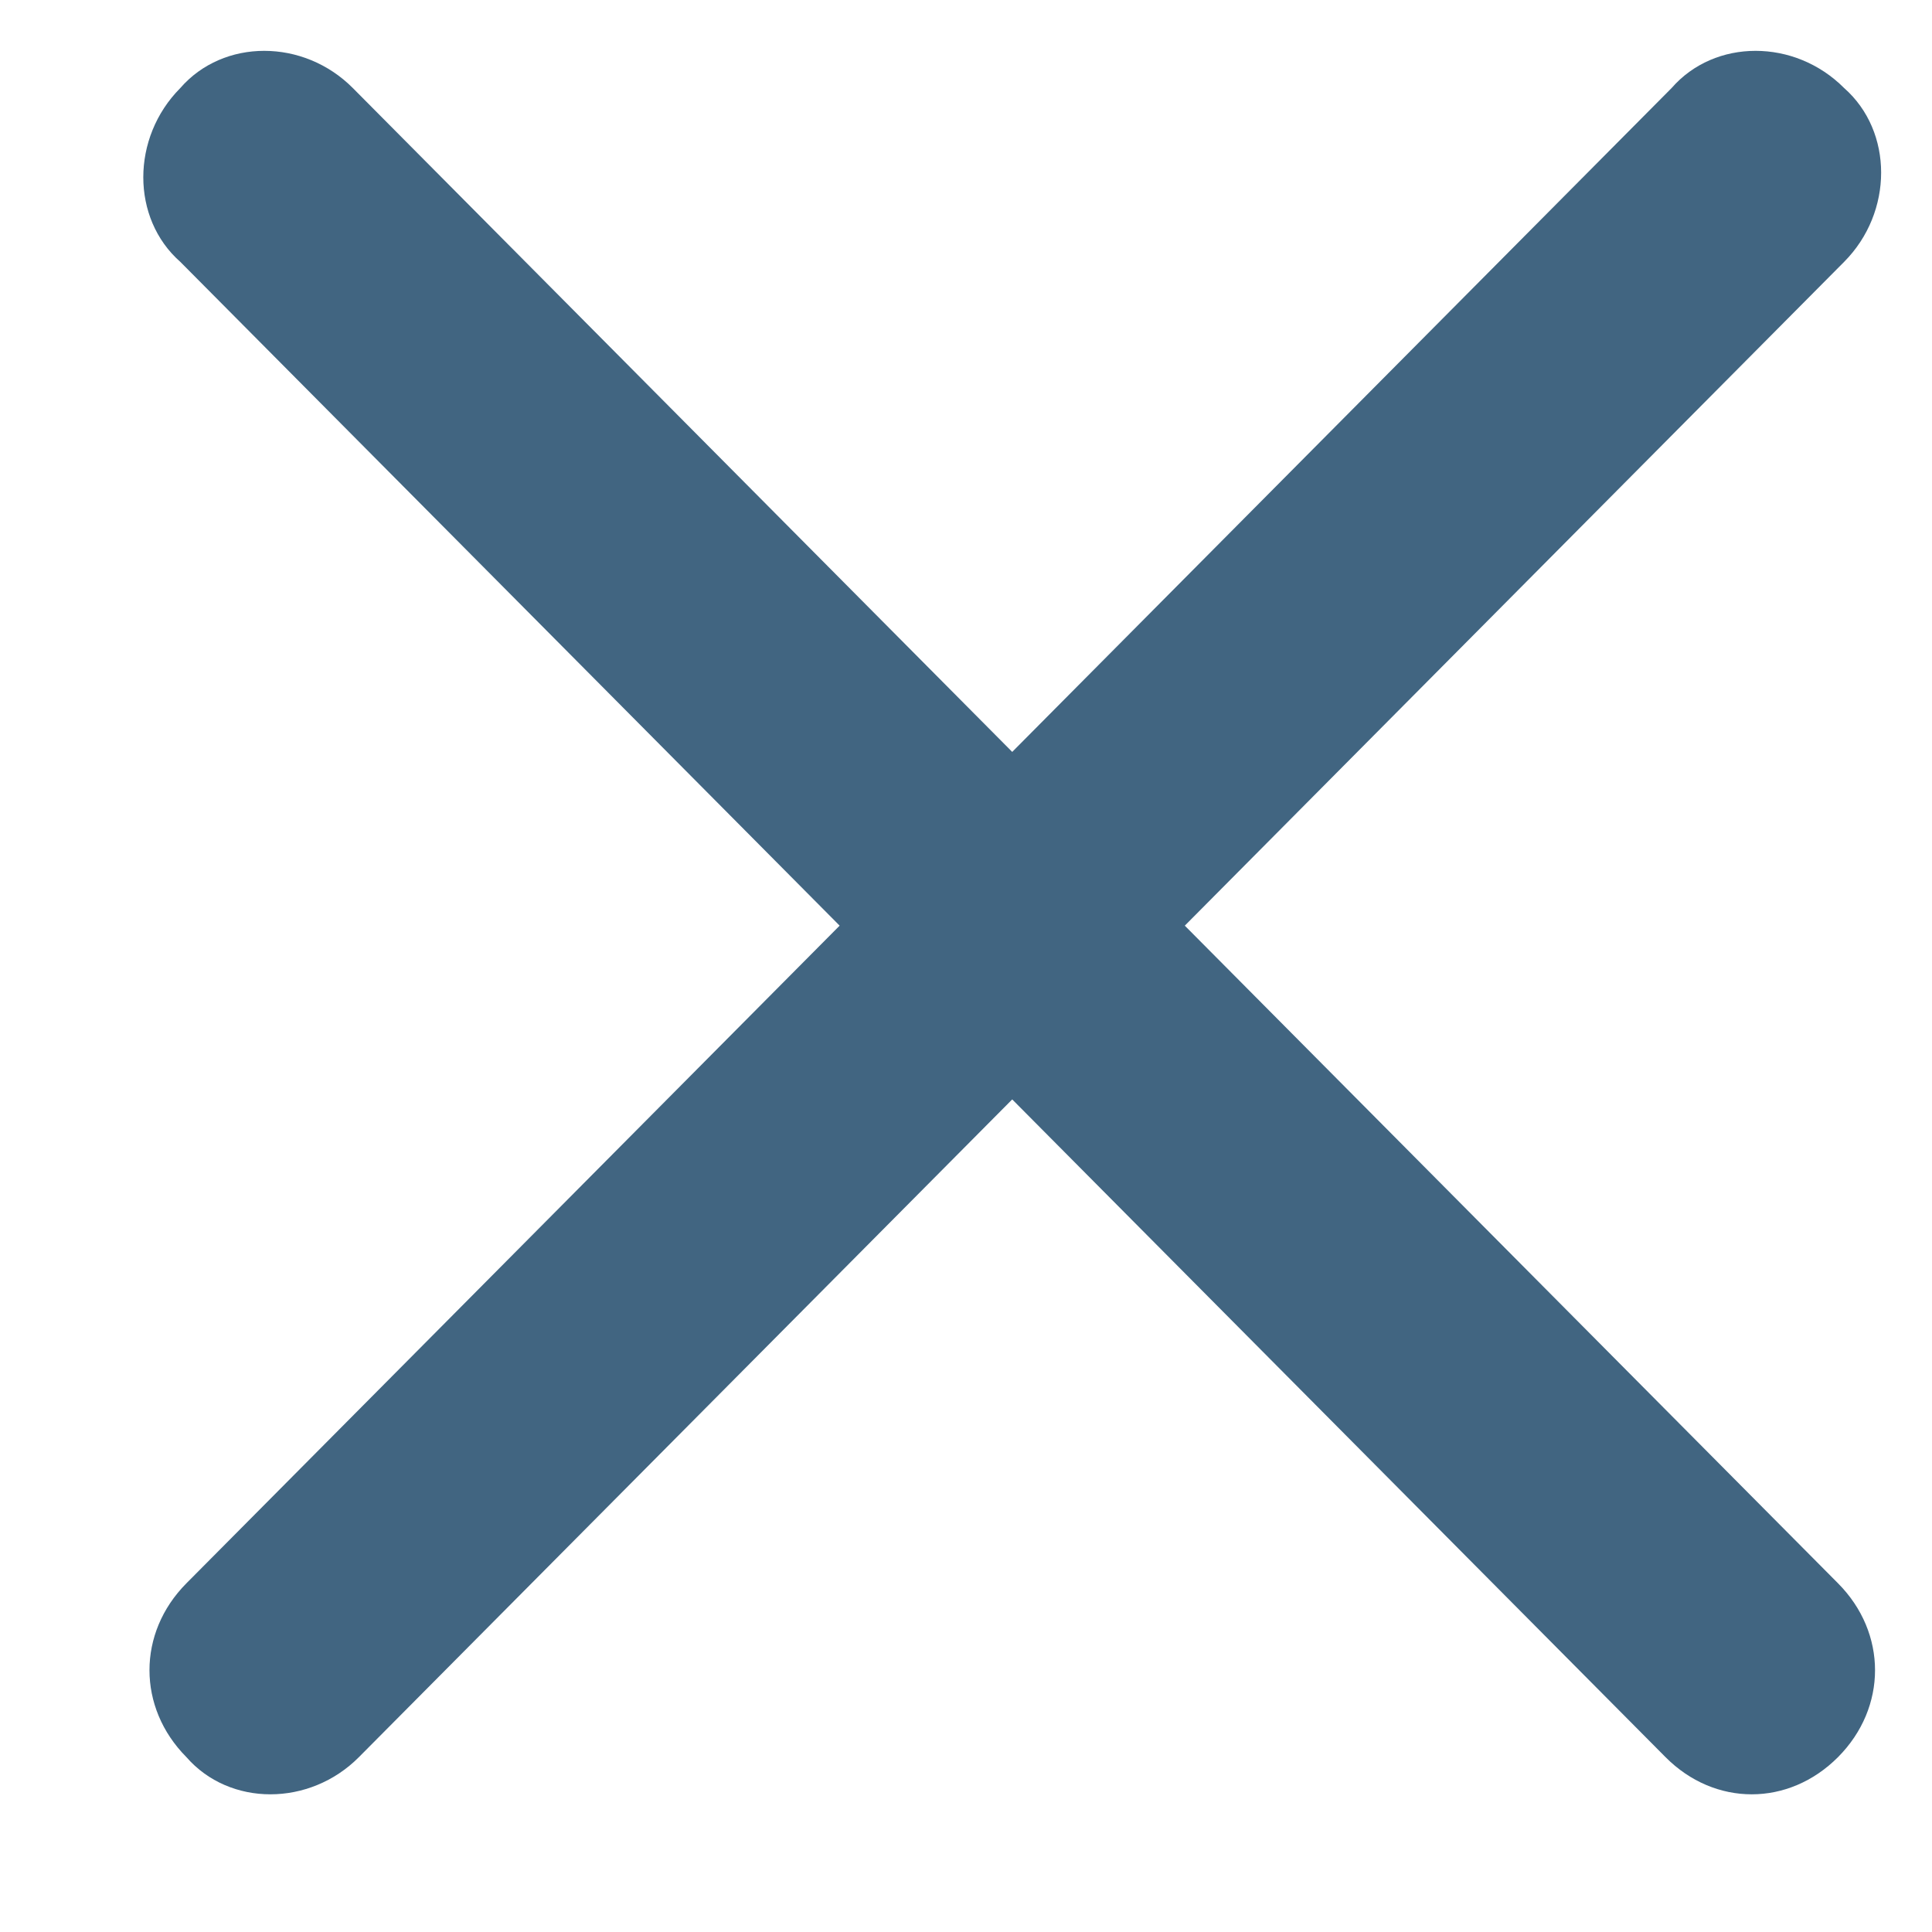
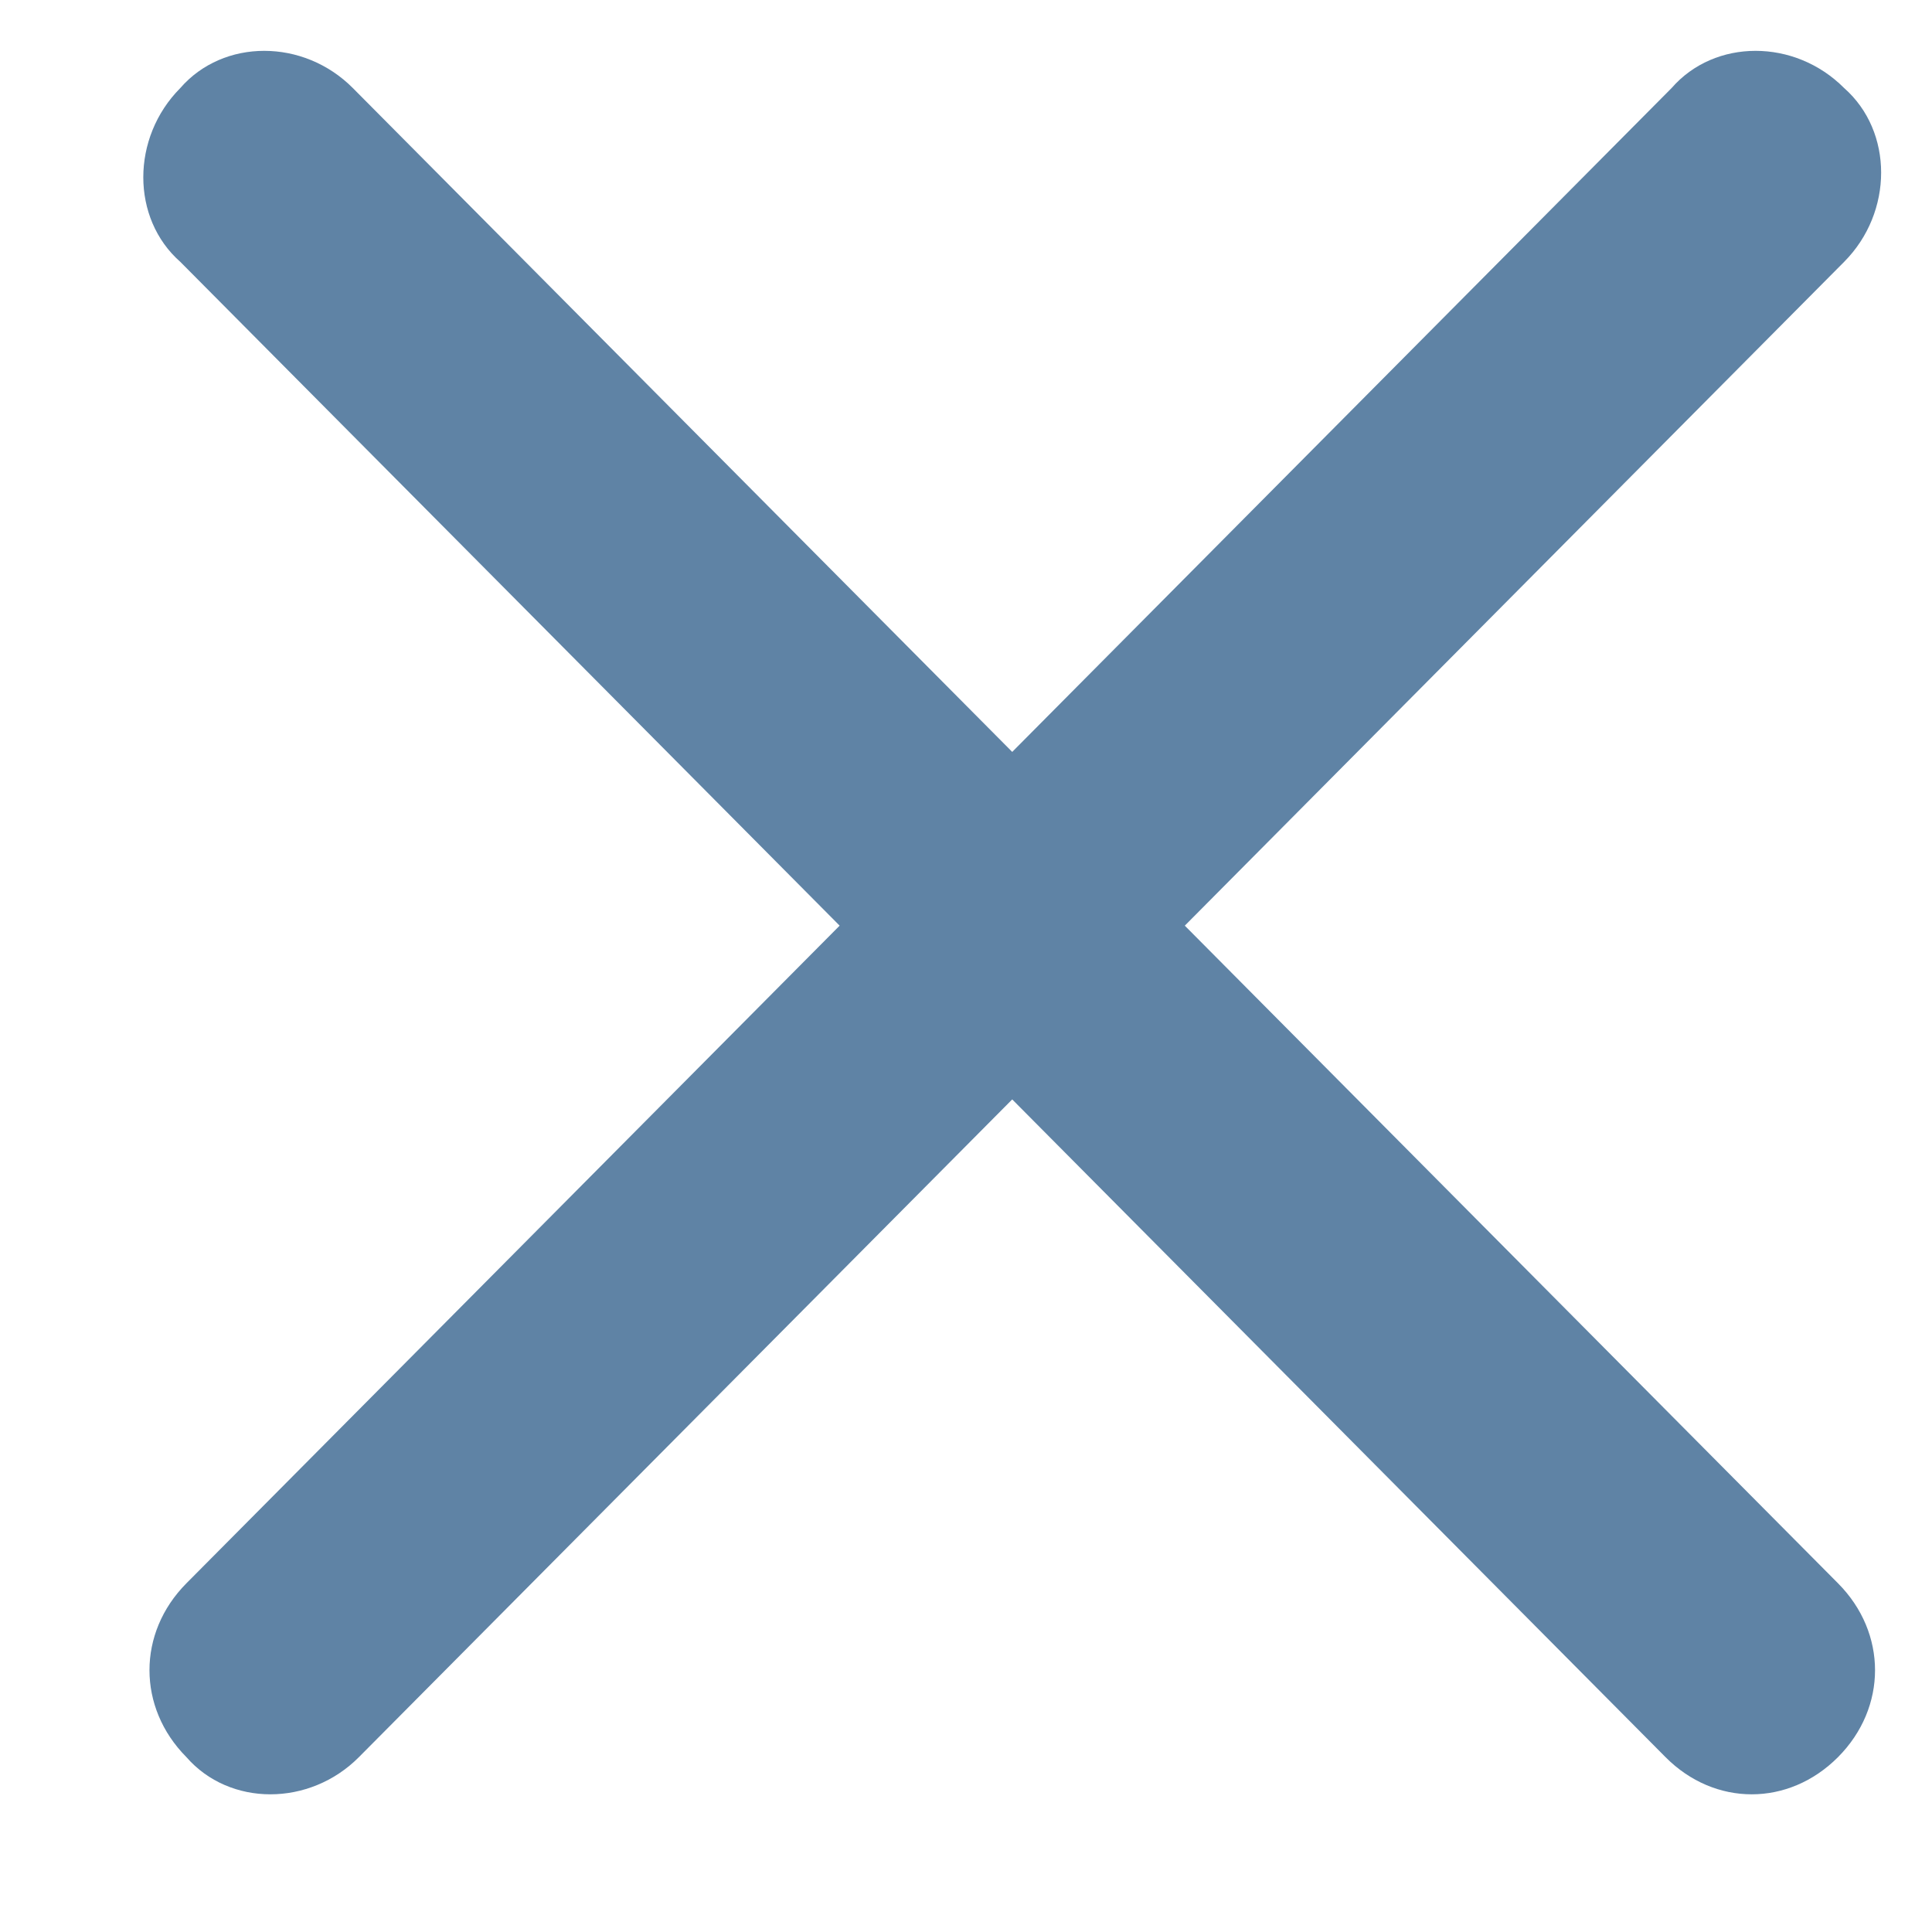
<svg xmlns="http://www.w3.org/2000/svg" width="19" height="19" viewBox="0 0 19 19" fill="none">
-   <path d="M18.076 15.571L3.47 0.866C2.985 0.378 2.197 0.378 1.773 0.866C1.288 1.354 1.288 2.148 1.773 2.575L16.379 17.28C16.621 17.524 16.924 17.646 17.227 17.646C17.53 17.646 17.833 17.524 18.076 17.28C18.561 16.792 18.561 16.059 18.076 15.571Z" fill="#416581" />
-   <path d="M3.53 17.28L18.136 2.575C18.621 2.087 18.621 1.293 18.136 0.866C17.651 0.378 16.864 0.378 16.439 0.866L1.833 15.571C1.591 15.815 1.47 16.12 1.47 16.425C1.47 16.731 1.591 17.036 1.833 17.28C2.258 17.768 3.045 17.768 3.53 17.28Z" fill="#416581" />
+   <path d="M18.076 15.571L3.47 0.866C2.985 0.378 2.197 0.378 1.773 0.866C1.288 1.354 1.288 2.148 1.773 2.575L16.379 17.28C16.621 17.524 16.924 17.646 17.227 17.646C17.53 17.646 17.833 17.524 18.076 17.28C18.561 16.792 18.561 16.059 18.076 15.571Z" fill="#5f83a5" />
+   <path d="M3.53 17.28L18.136 2.575C18.621 2.087 18.621 1.293 18.136 0.866C17.651 0.378 16.864 0.378 16.439 0.866L1.833 15.571C1.591 15.815 1.47 16.12 1.47 16.425C1.47 16.731 1.591 17.036 1.833 17.28C2.258 17.768 3.045 17.768 3.53 17.28Z" fill="#5f83a5" />
</svg>
